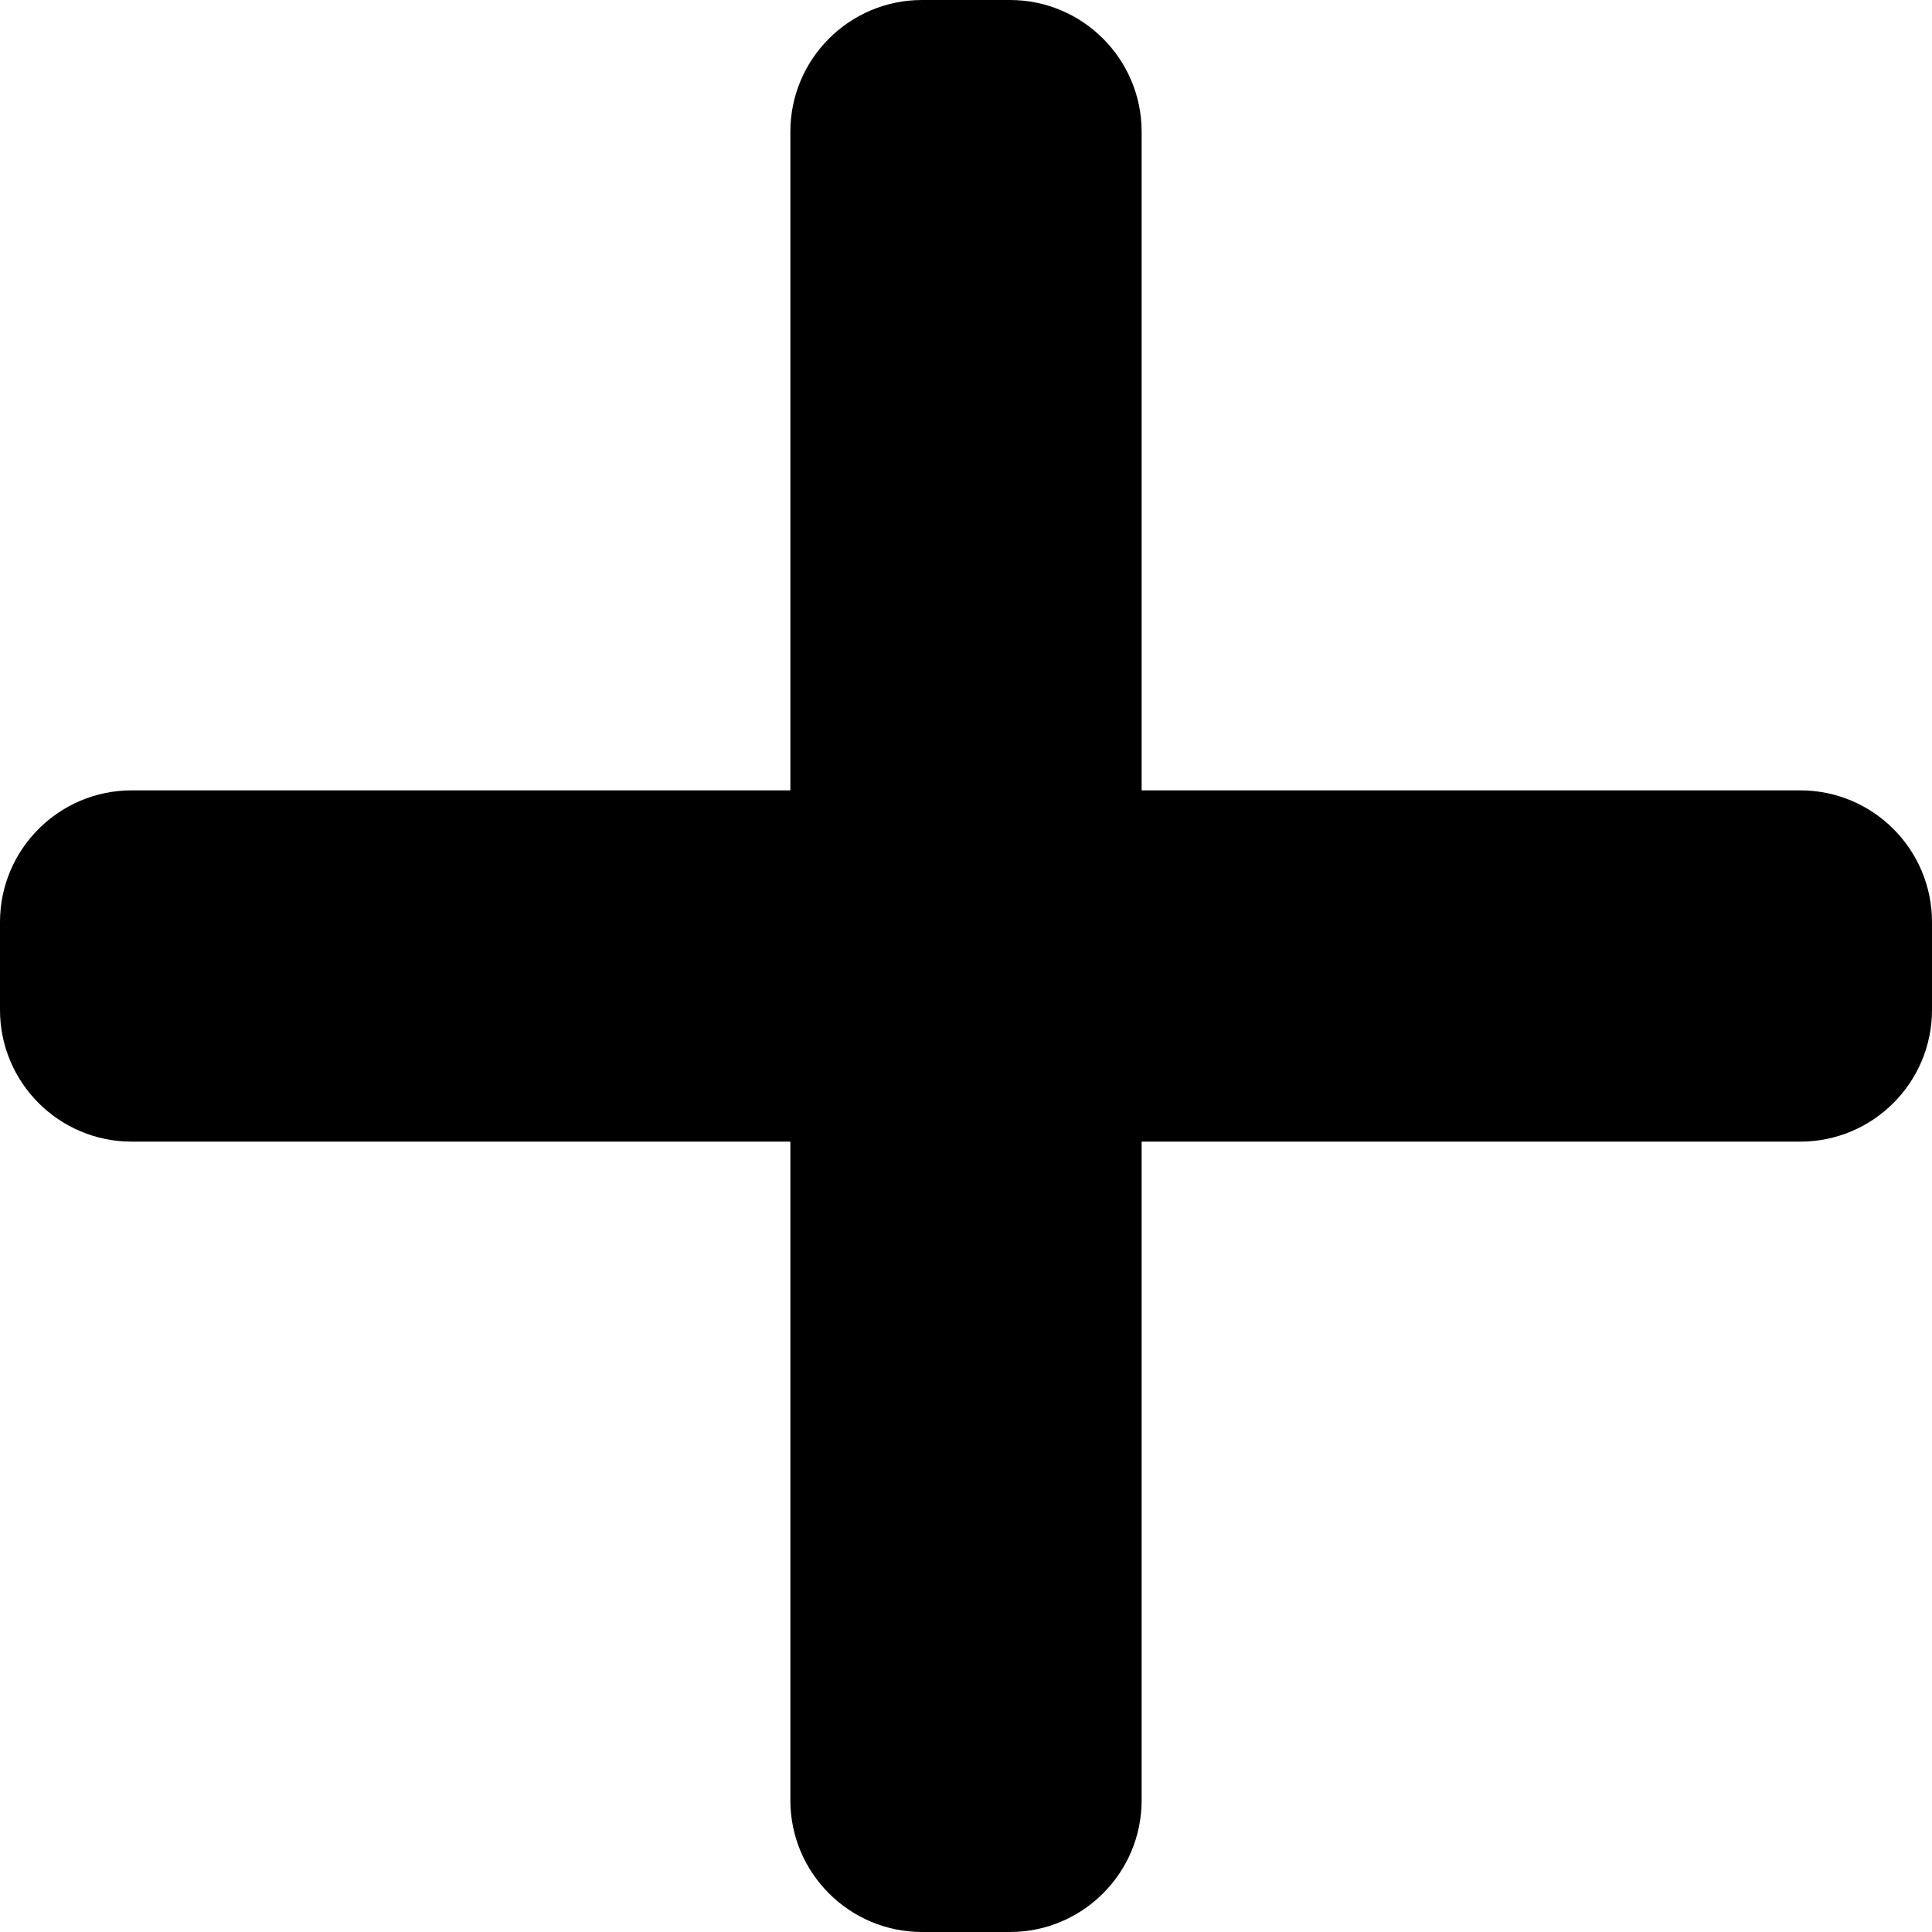
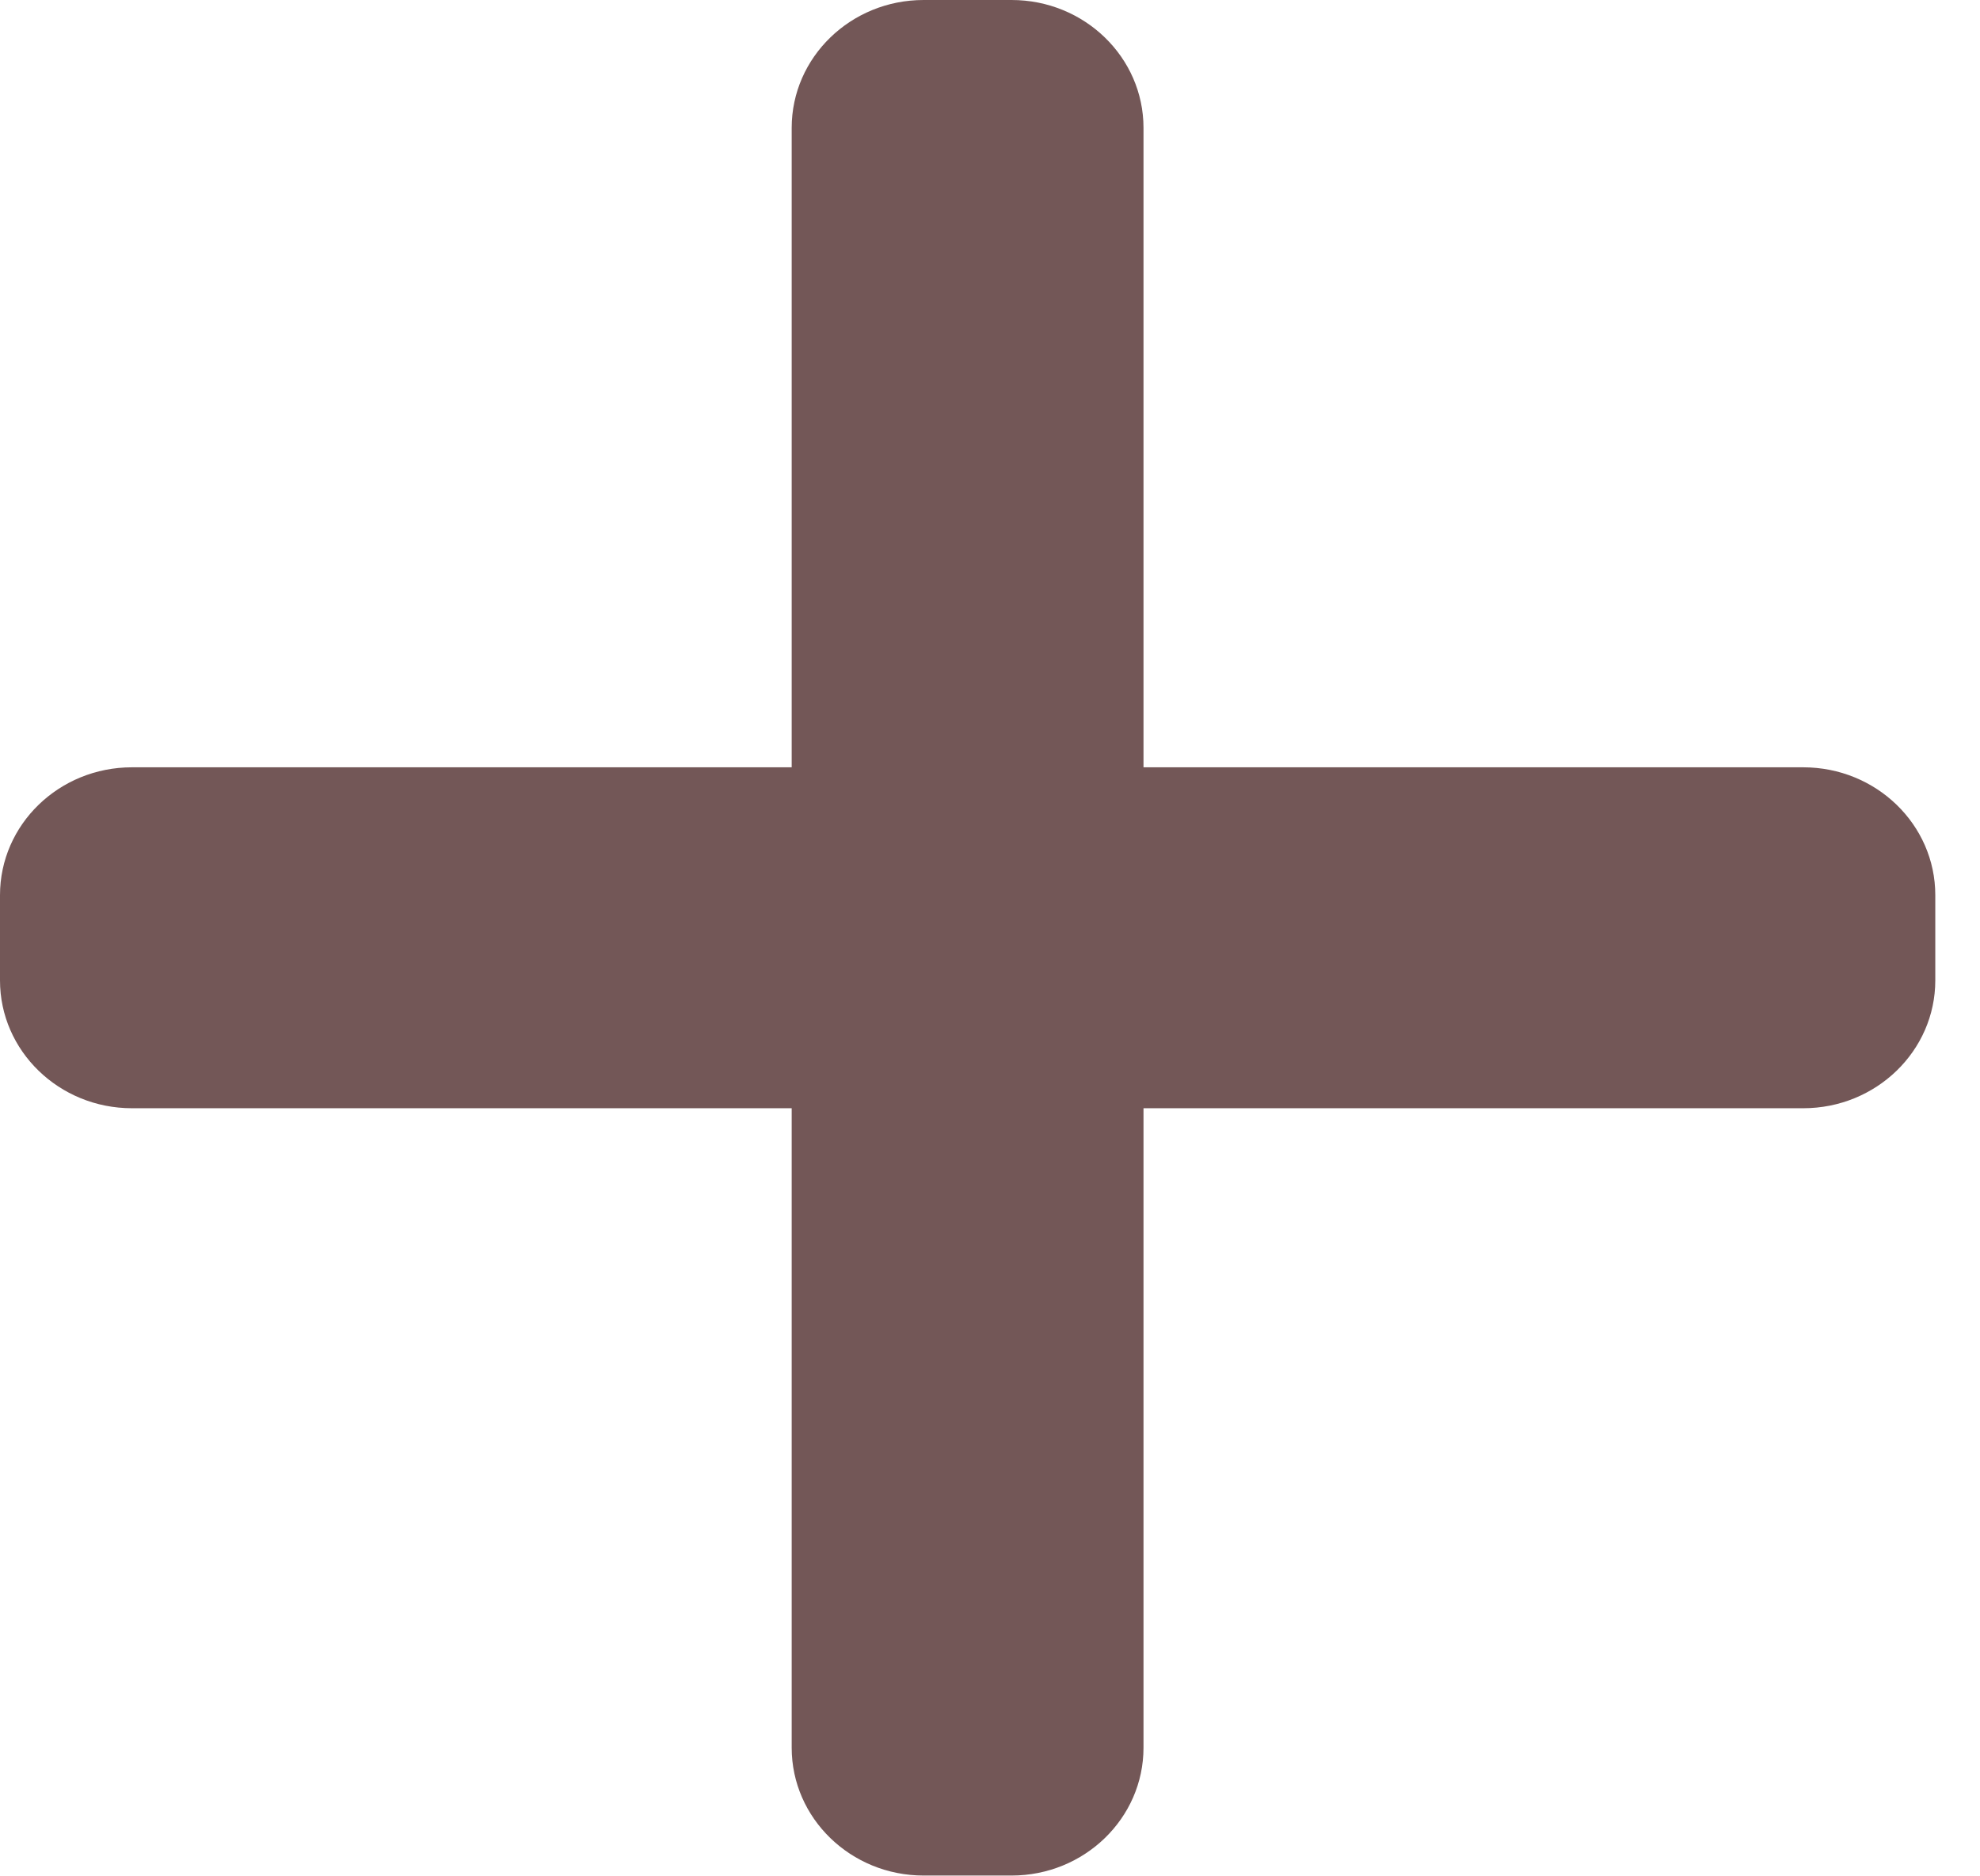
- <svg xmlns="http://www.w3.org/2000/svg" height="469.333pt" viewBox="0 0 469.333 469.333" width="469.333pt">
-   <path d="m437.332 192h-160v-160c0-17.664-14.336-32-32-32h-21.332c-17.664 0-32 14.336-32 32v160h-160c-17.664 0-32 14.336-32 32v21.332c0 17.664 14.336 32 32 32h160v160c0 17.664 14.336 32 32 32h21.332c17.664 0 32-14.336 32-32v-160h160c17.664 0 32-14.336 32-32v-21.332c0-17.664-14.336-32-32-32zm0 0" />
+ <svg xmlns="http://www.w3.org/2000/svg" width="19" height="18" viewBox="0 0 19 18" fill="none">
+   <path d="M17.304 7.364H10.973V1.227C10.973 0.55 10.406 0 9.707 0H8.863C8.164 0 7.597 0.55 7.597 1.227V7.364H1.266C0.567 7.364 0 7.913 0 8.591V9.409C0 10.086 0.567 10.636 1.266 10.636H7.597V16.773C7.597 17.45 8.164 18 8.863 18H9.707C10.406 18 10.973 17.45 10.973 16.773V10.636H17.304C18.003 10.636 18.571 10.086 18.571 9.409V8.591C18.571 7.913 18.003 7.364 17.304 7.364Z" fill="#735757" />
</svg>
